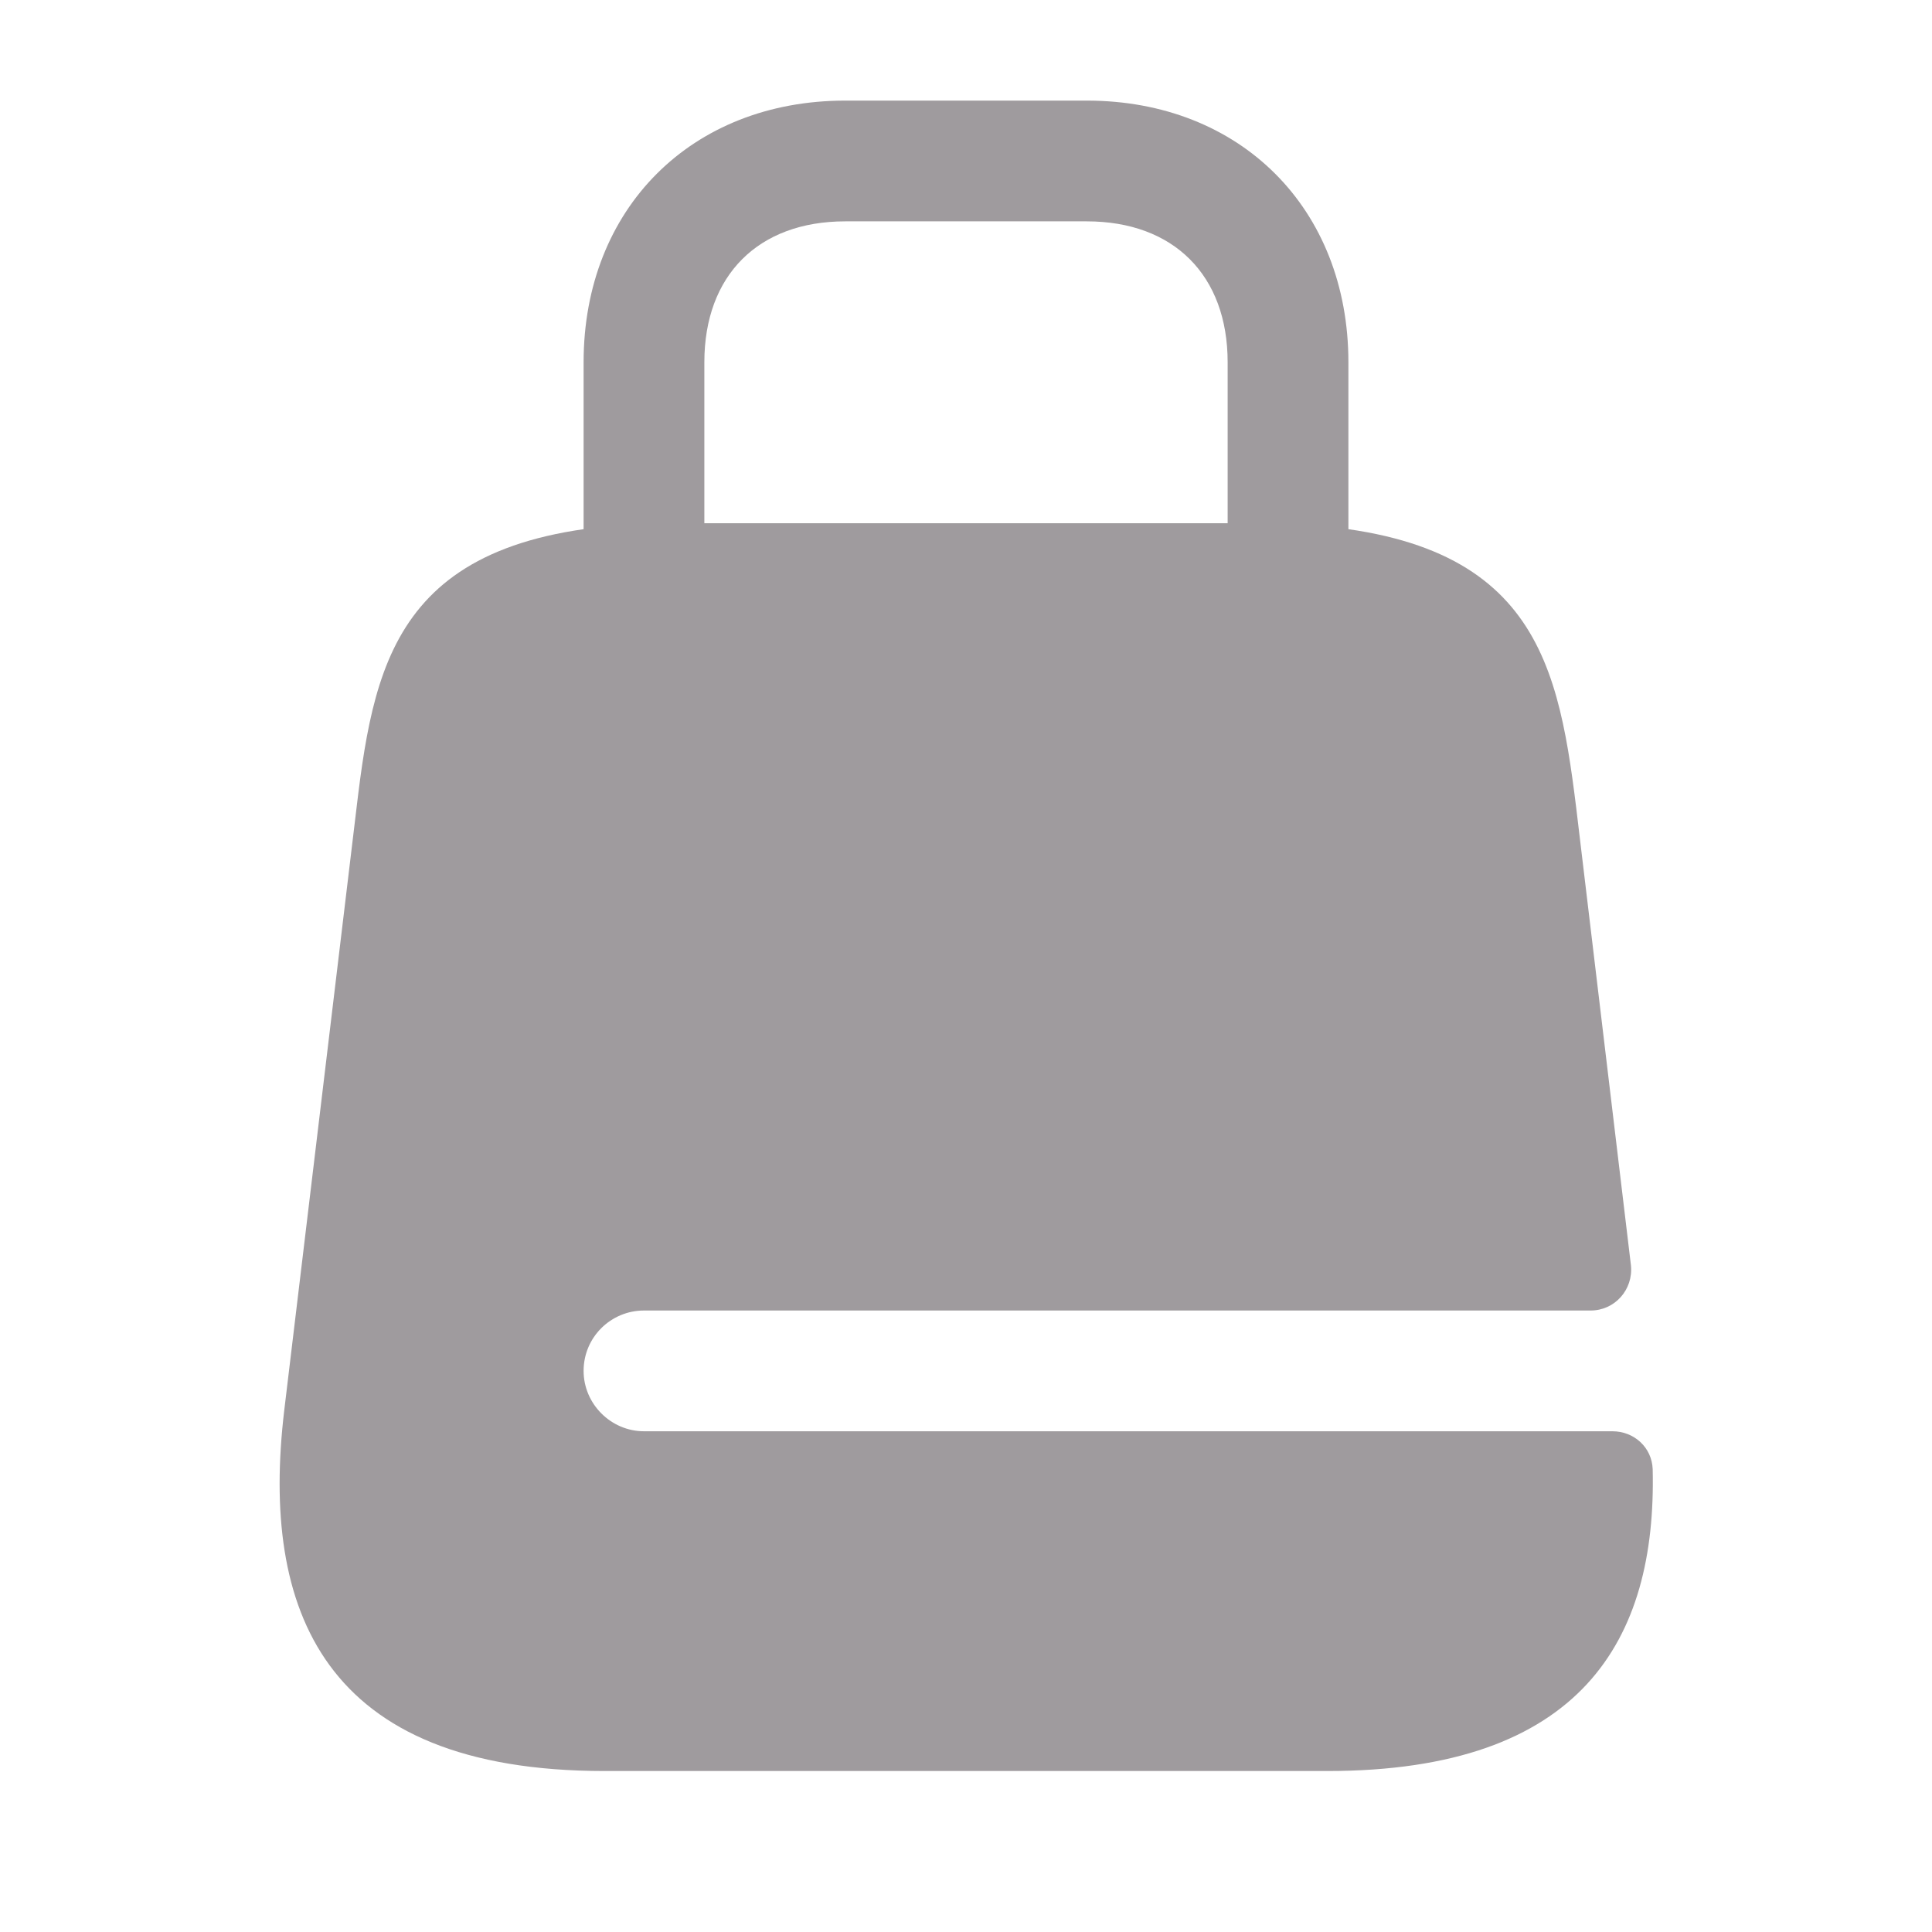
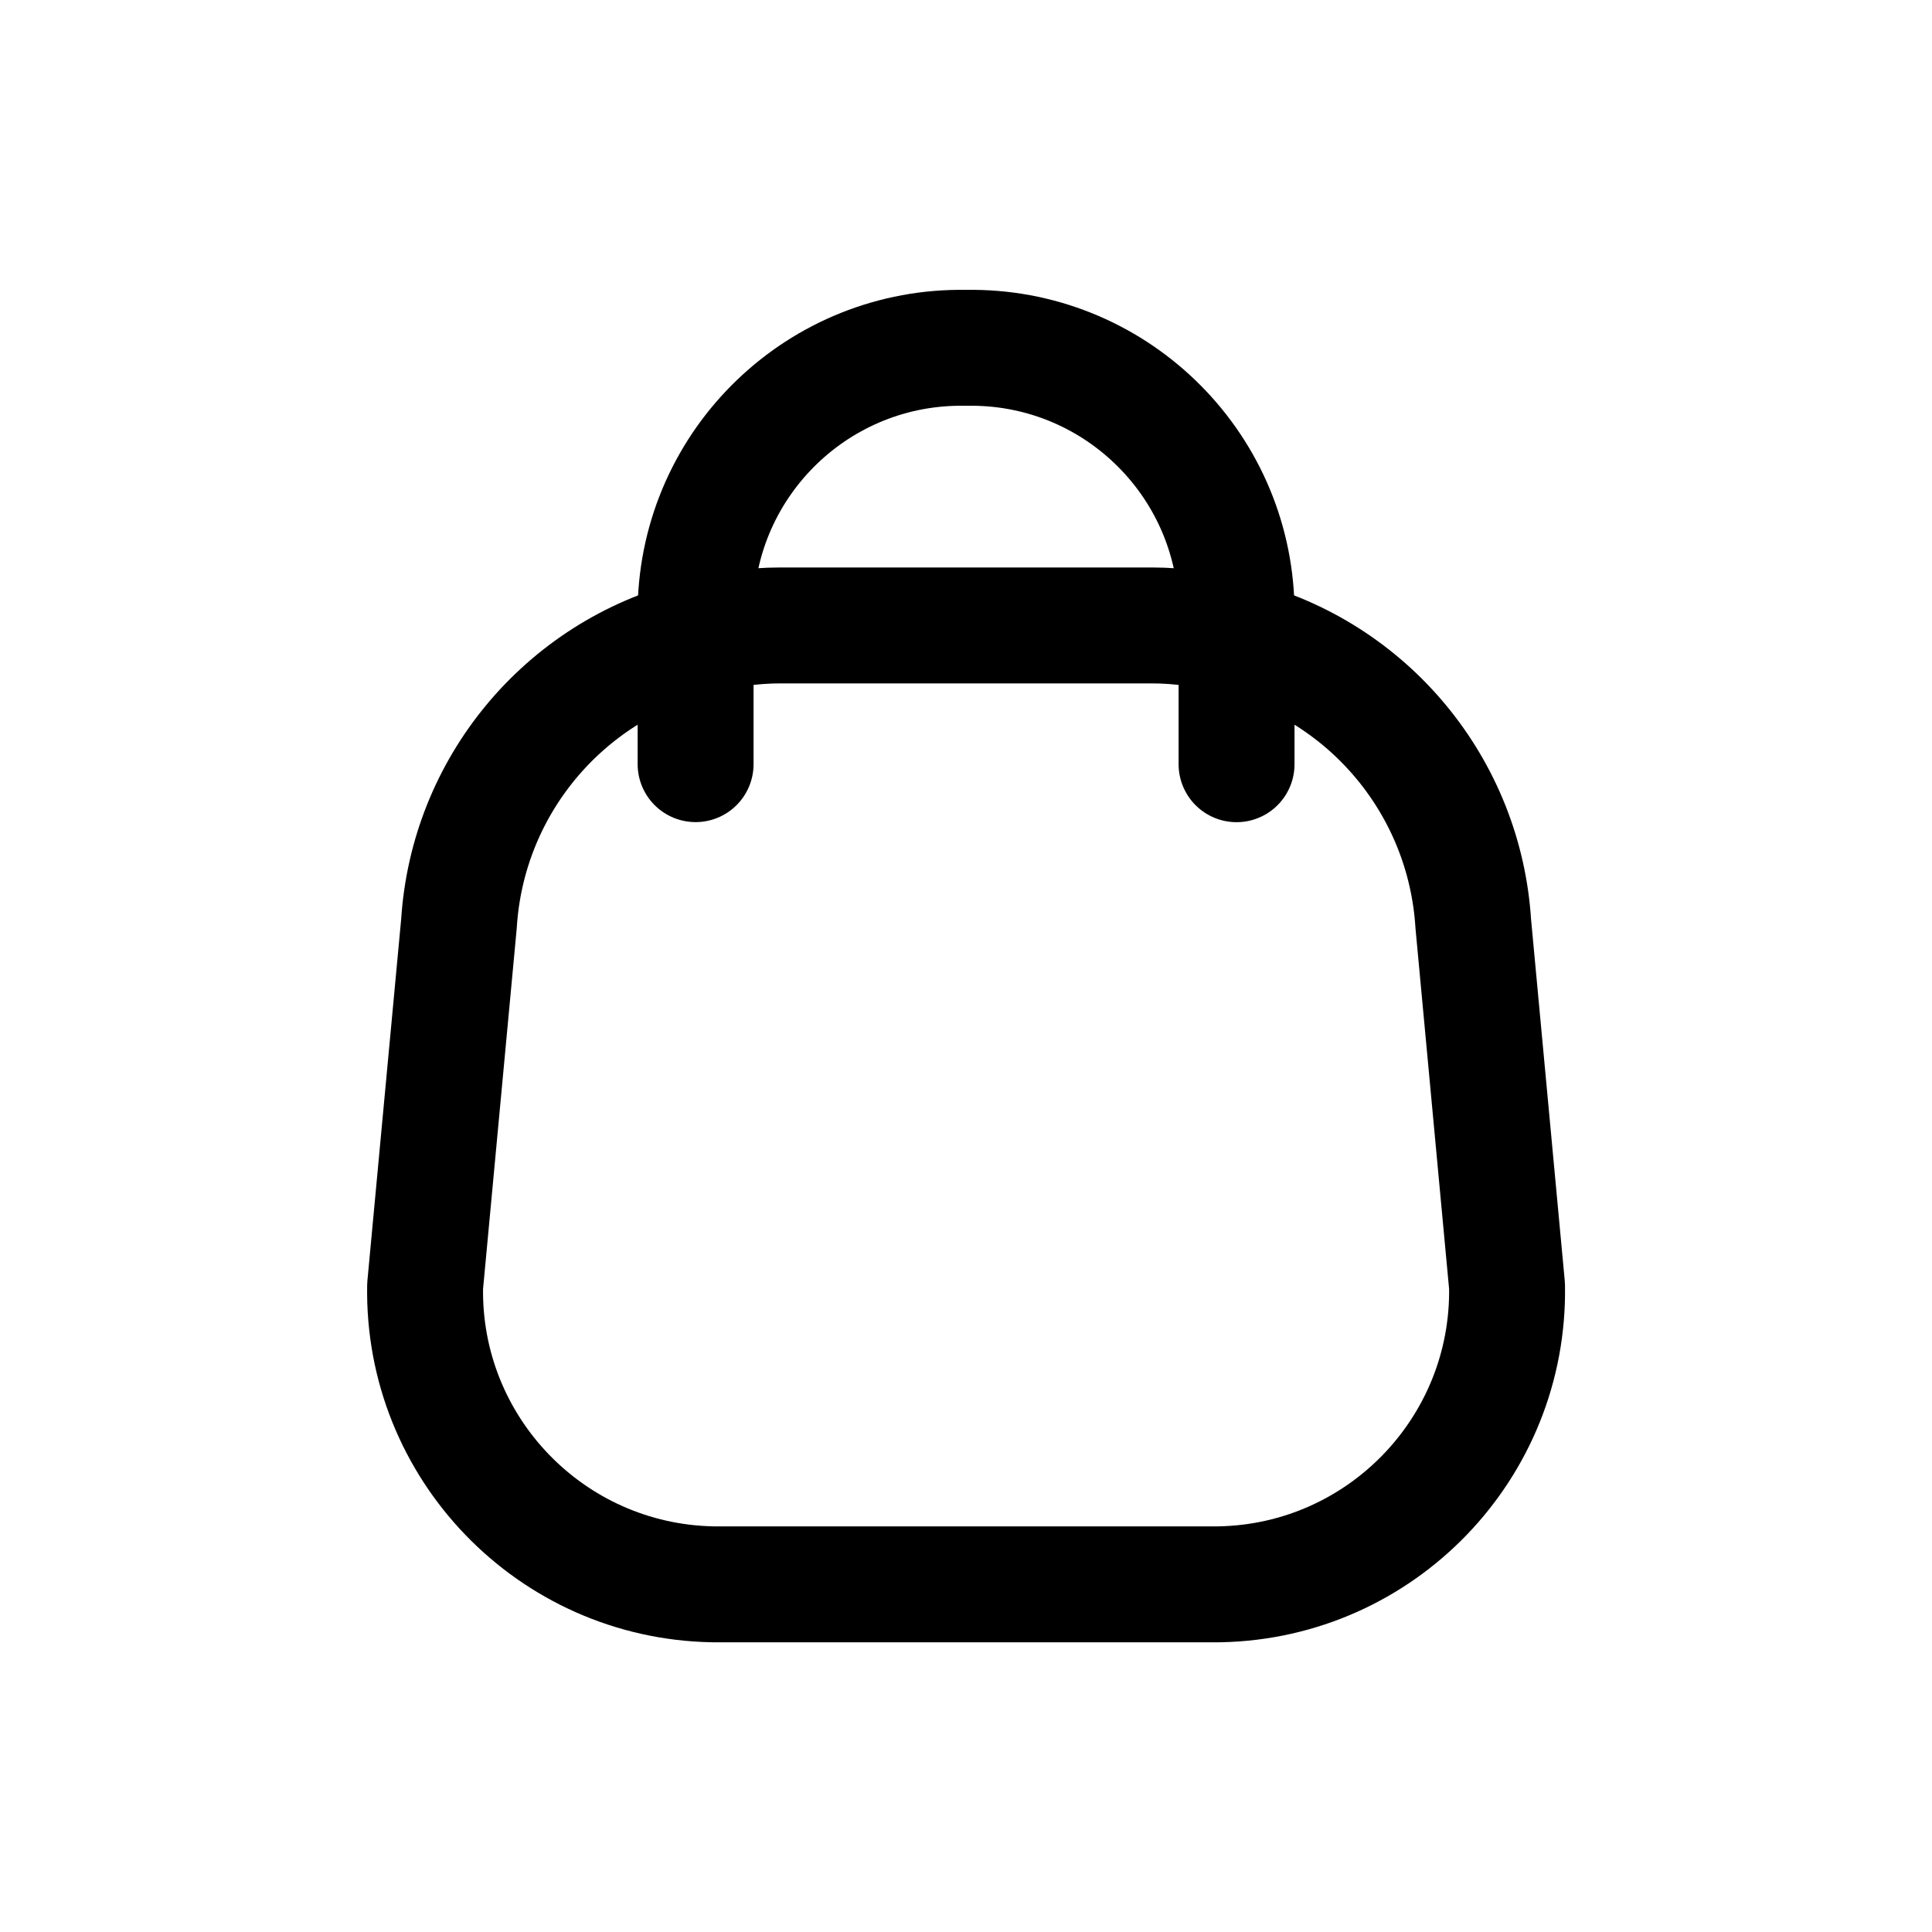
- <svg xmlns="http://www.w3.org/2000/svg" width="28" height="28" viewBox="0 0 28 28" fill="none">
-   <path d="M18.667 10.208C18.188 10.208 17.792 9.812 17.792 9.333V5.25C17.792 3.99 17.01 3.208 15.75 3.208H12.25C10.99 3.208 10.208 3.99 10.208 5.25V9.333C10.208 9.812 9.812 10.208 9.333 10.208C8.855 10.208 8.458 9.812 8.458 9.333V5.25C8.458 3.022 10.022 1.458 12.25 1.458H15.75C17.978 1.458 19.542 3.022 19.542 5.25V9.333C19.542 9.812 19.145 10.208 18.667 10.208Z" fill="#9F9B9E" />
-   <path d="M9.333 20.743C8.855 20.743 8.458 20.347 8.458 19.868C8.458 19.378 8.855 18.993 9.333 18.993H23.053C23.403 18.993 23.672 18.69 23.637 18.34L22.843 11.702C22.563 9.438 22.167 7.583 18.2 7.583H9.8C5.833 7.583 5.437 9.438 5.168 11.702L4.118 20.452C3.78 23.322 4.667 25.667 8.762 25.667H19.238C22.925 25.667 24.01 23.765 23.952 21.292C23.94 20.977 23.683 20.743 23.368 20.743H9.333Z" fill="#9F9B9E" />
+ <svg xmlns="http://www.w3.org/2000/svg" width="800px" height="800px" viewBox="0 -0.5 25 25" fill="none">
+   <path fill-rule="evenodd" clip-rule="evenodd" d="M5.501 16.141C5.463 18.233 7.128 19.961 9.221 20.001H15.781C17.873 19.961 19.538 18.233 19.501 16.141L19.064 11.453C18.953 9.685 17.716 8.191 16.001 7.751C15.643 7.647 15.273 7.593 14.901 7.593H10.101C9.728 7.593 9.358 7.647 9.001 7.751C7.286 8.191 6.05 9.684 5.939 11.451L5.501 16.141Z" stroke="#000000" stroke-width="1.5" stroke-linecap="round" stroke-linejoin="round" />
+   <path d="M16.001 9.389V7.368C15.963 5.472 14.396 3.965 12.501 4.001C10.605 3.965 9.038 5.472 9.001 7.368V9.388" stroke="#000000" stroke-width="1.5" stroke-linecap="round" stroke-linejoin="round" />
</svg>
